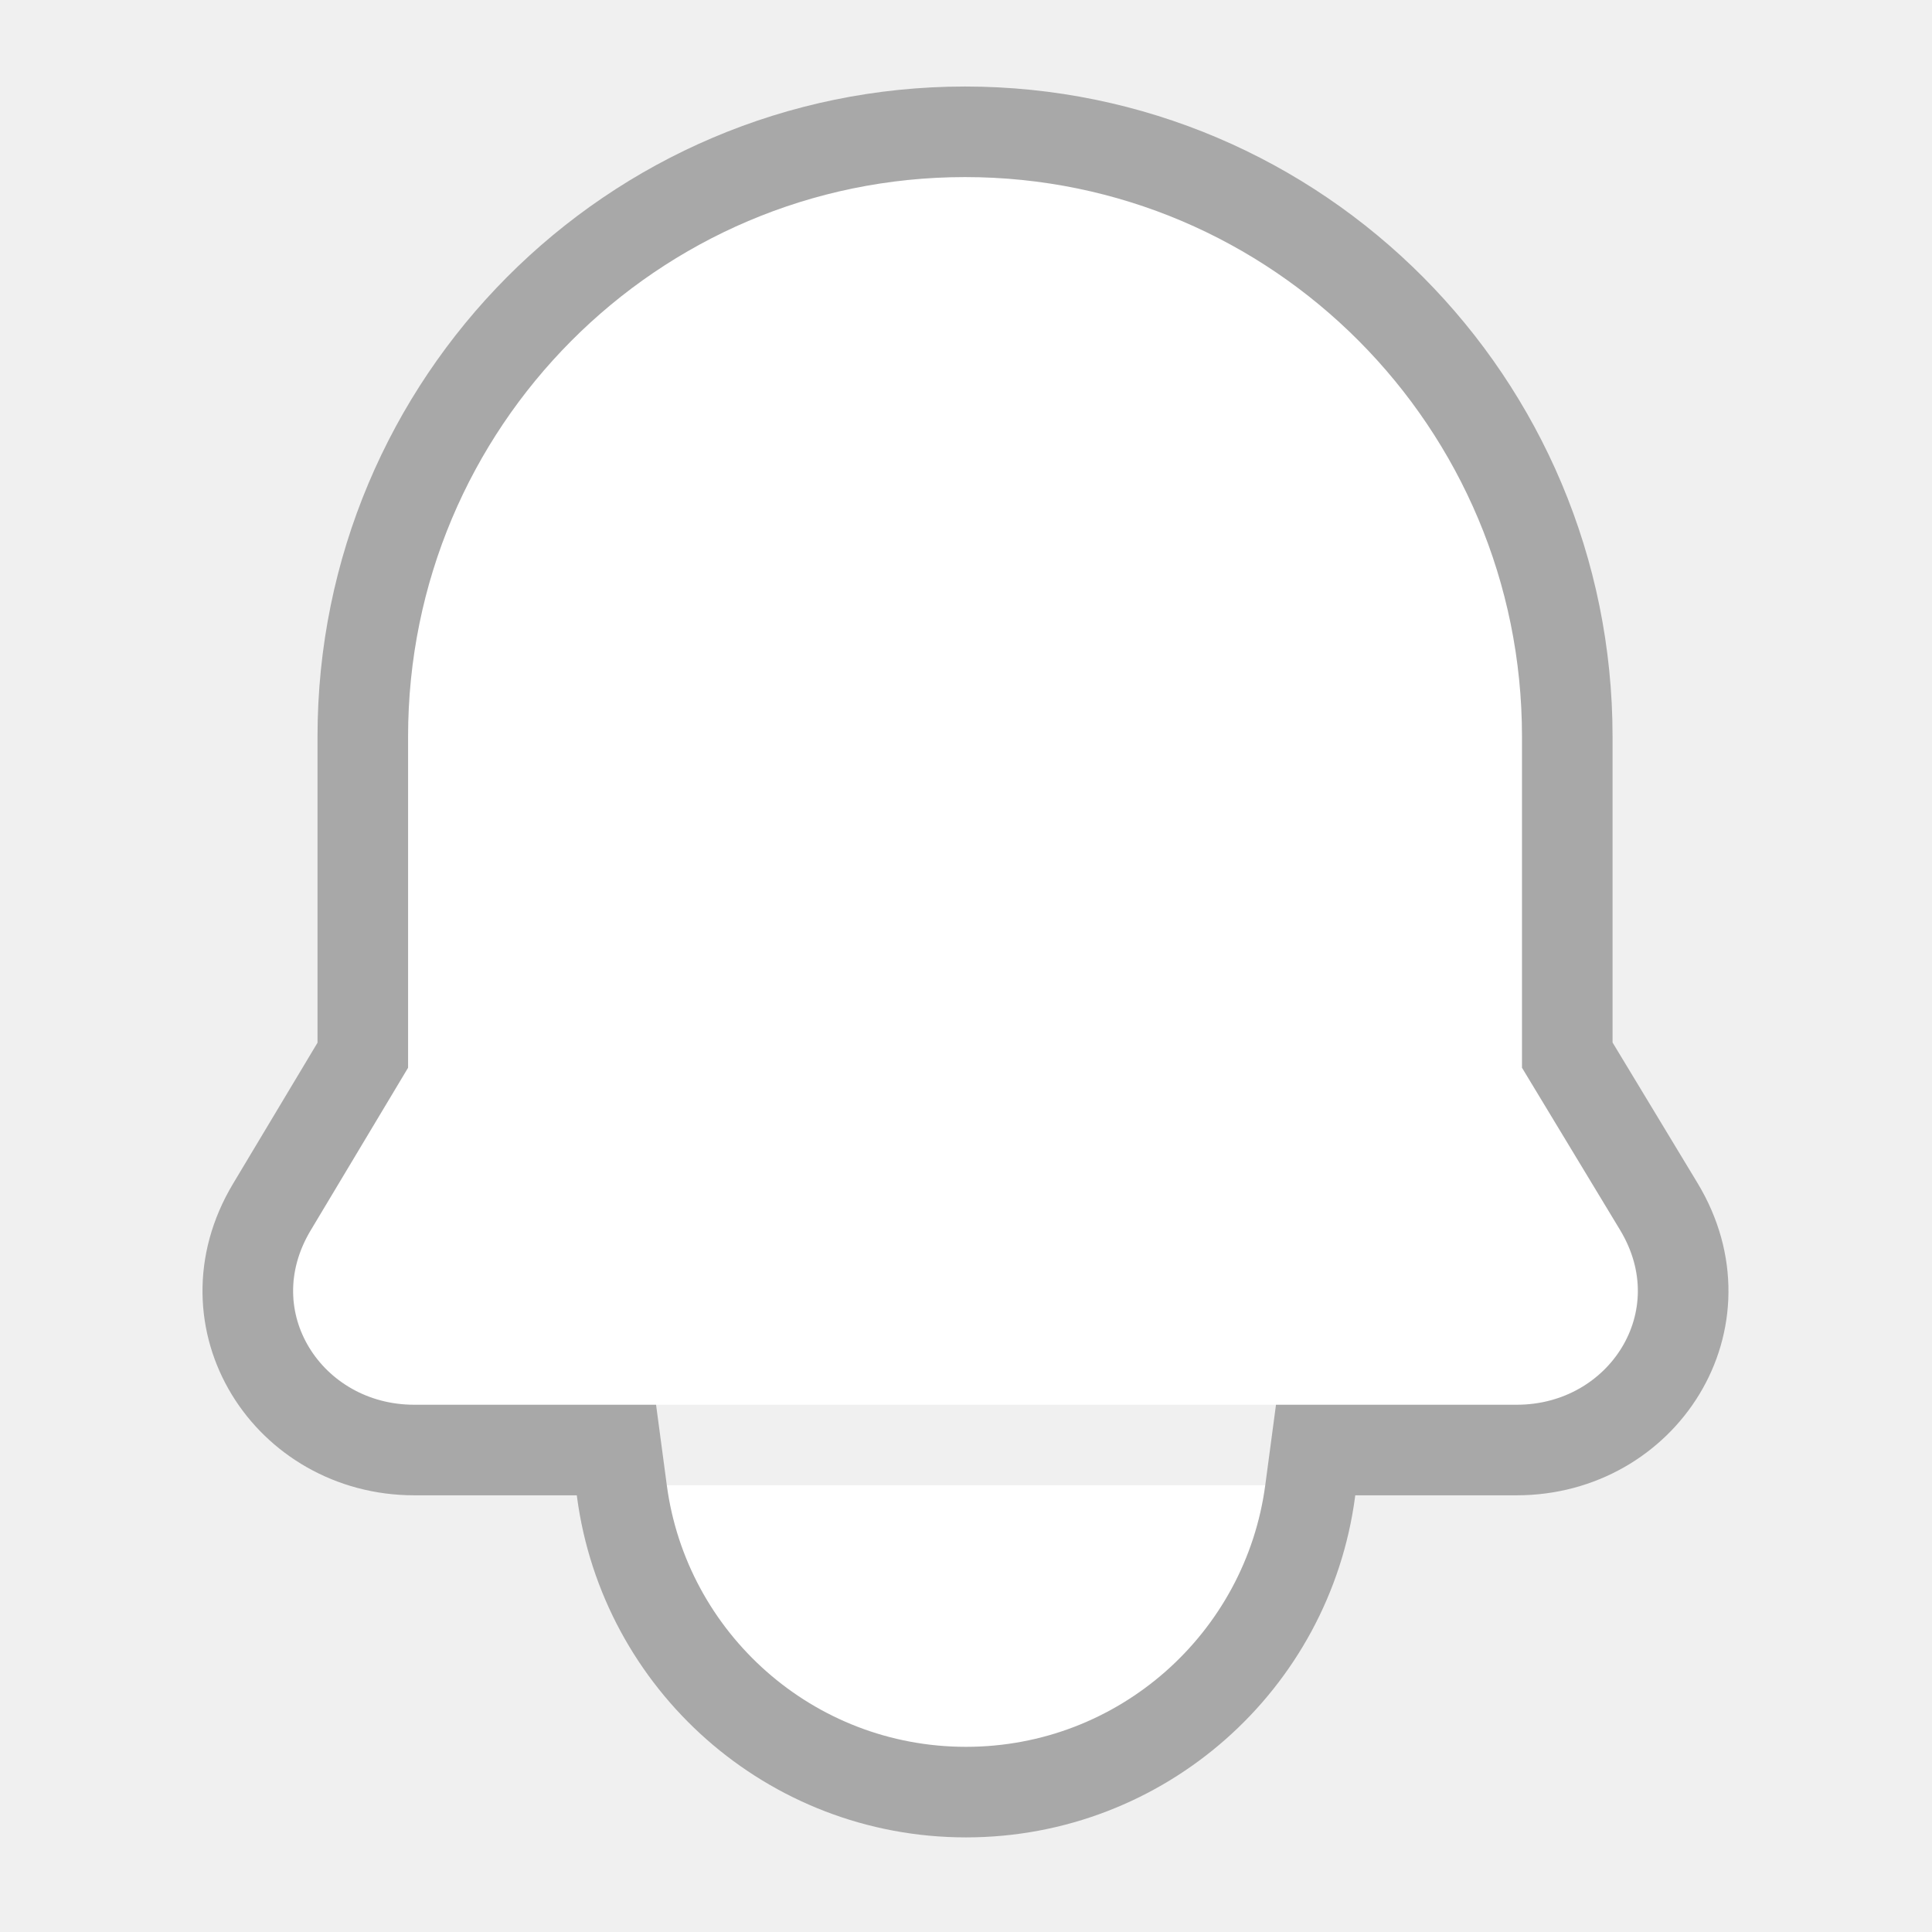
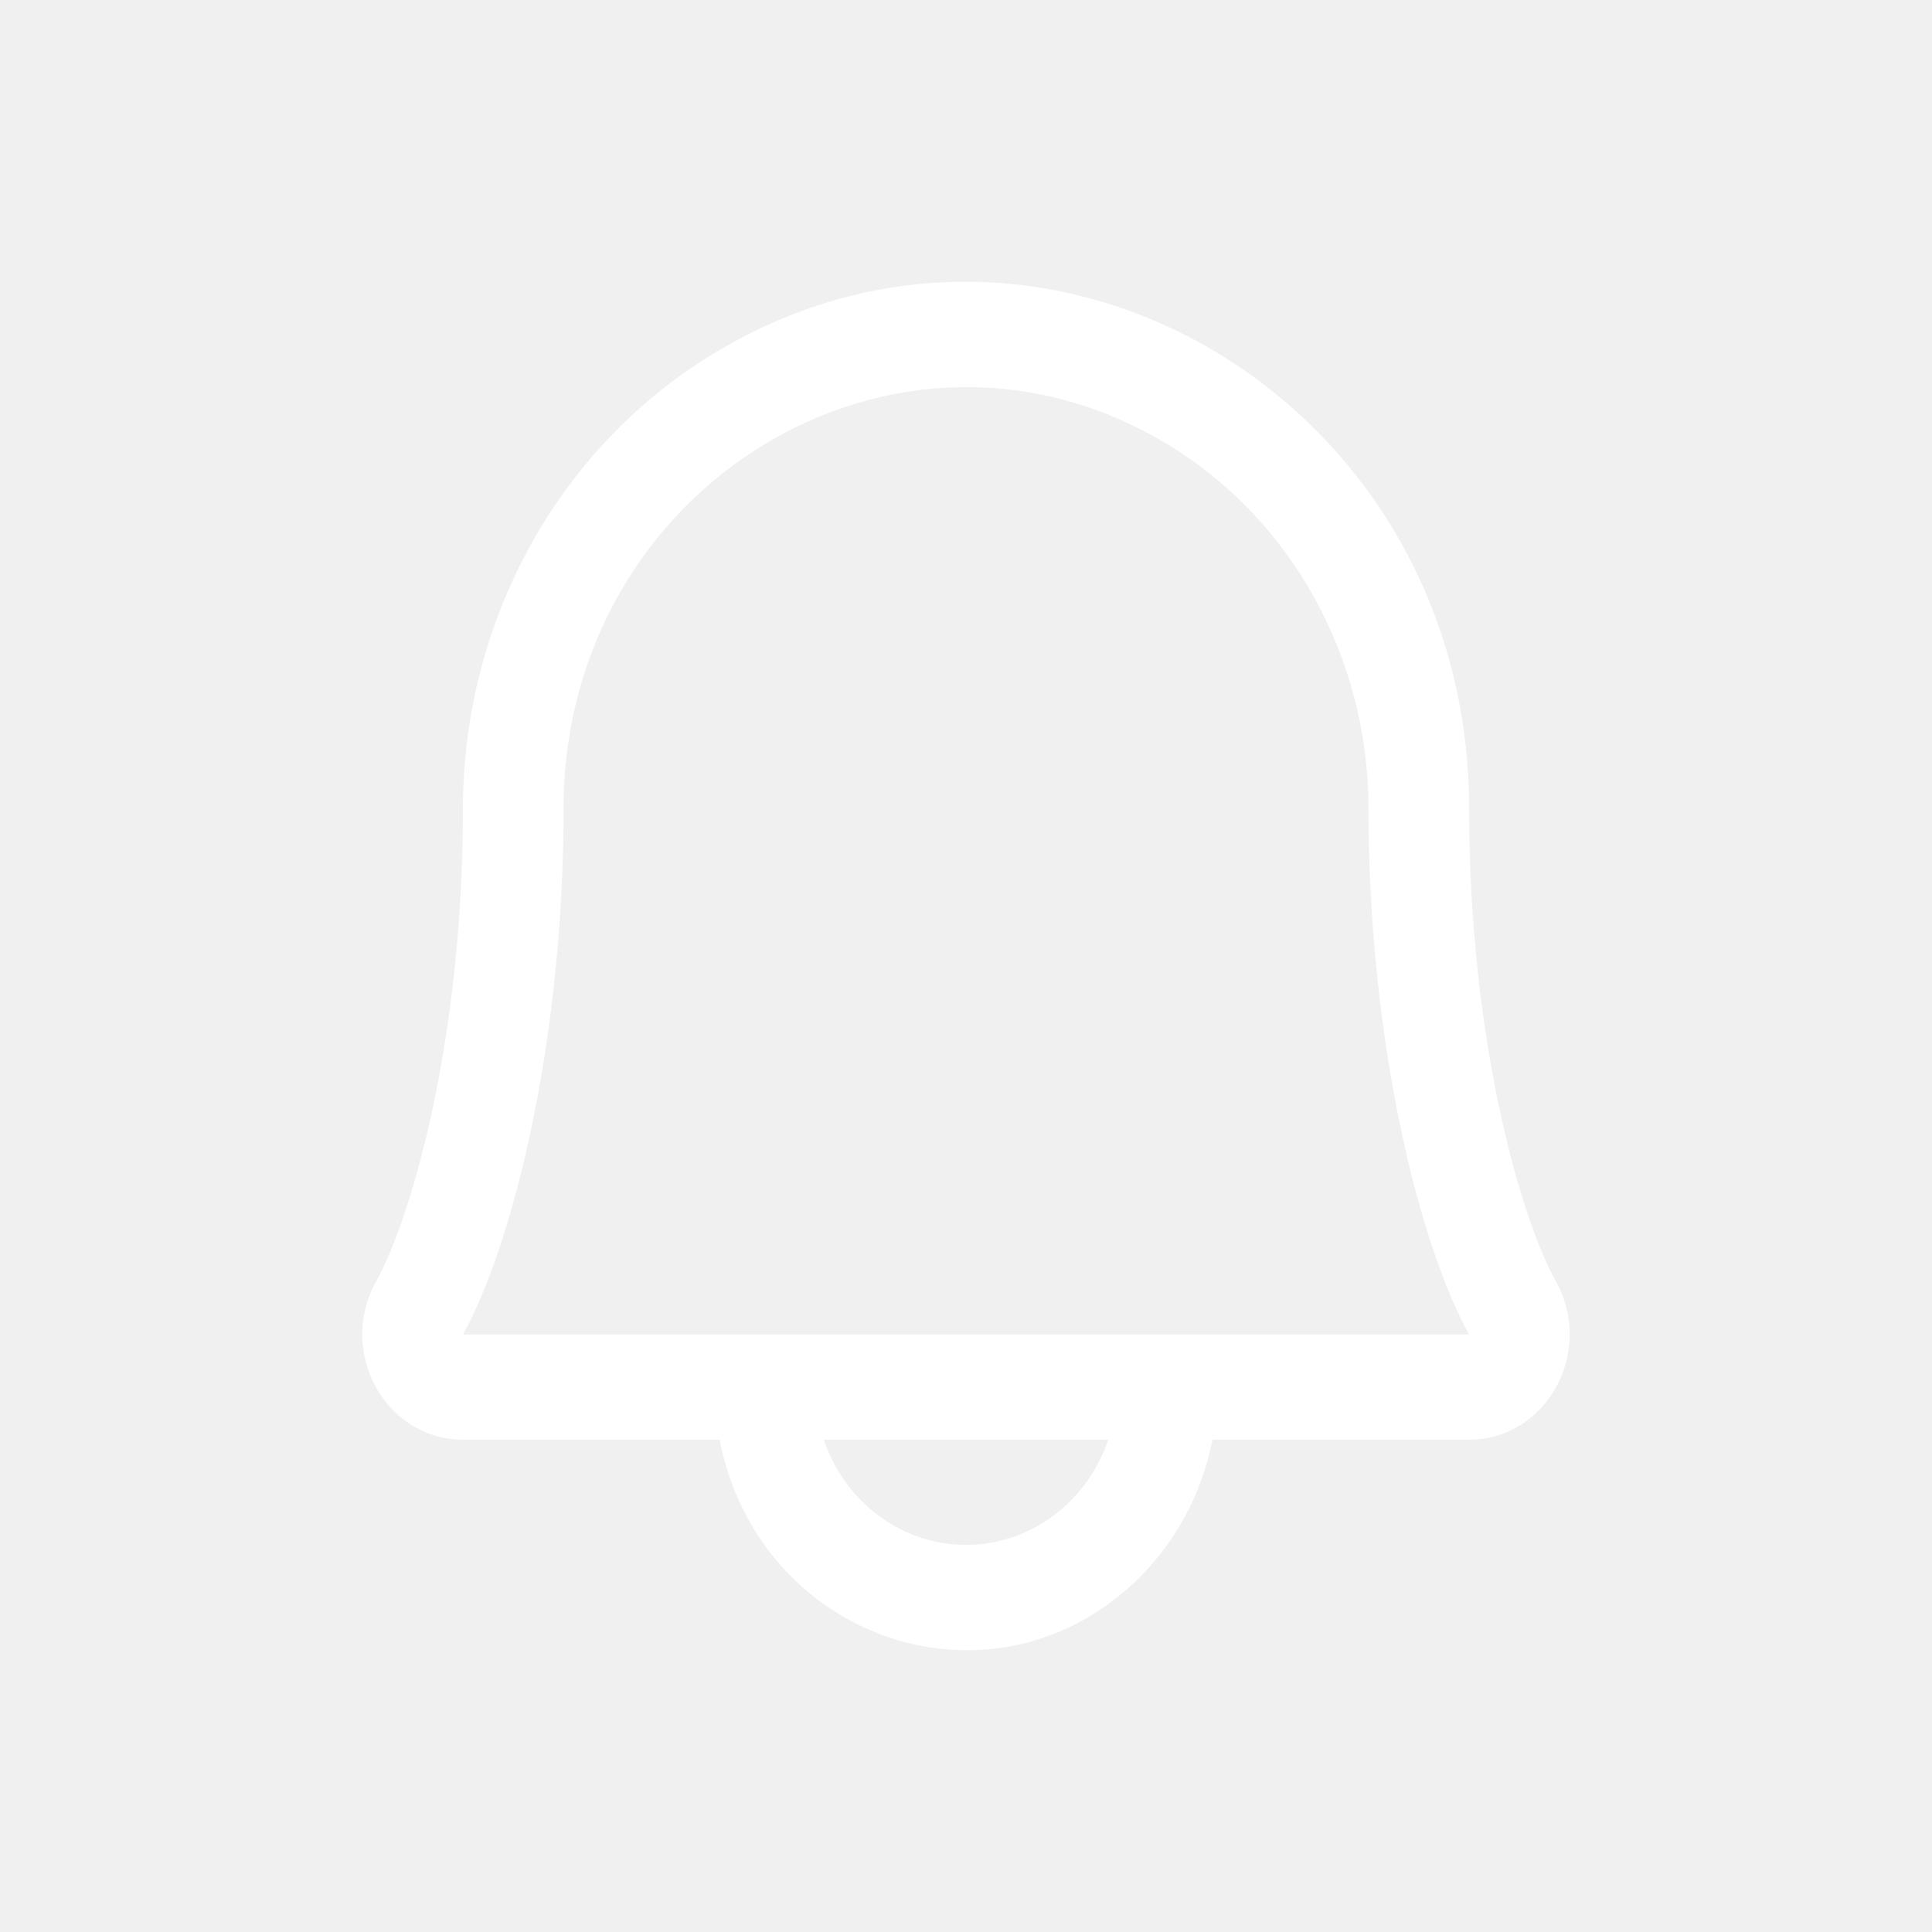
- <svg xmlns="http://www.w3.org/2000/svg" width="24" height="24" viewBox="0 0 32 32" fill="none">
-   <g id="alert/ic_notification_fill">
-     <g id="icon">
-       <path d="M6.759 12.2C6.759 7.082 10.889 2.933 15.984 2.933C21.079 2.933 25.209 7.082 25.209 12.2V17.685L26.832 20.37C27.638 21.703 26.678 23.267 25.121 23.267H6.862C5.309 23.267 4.348 21.71 5.147 20.377L6.759 17.685V12.2Z" fill="white" />
-       <path d="M16 28.933C18.536 28.933 20.63 27.046 20.956 24.6H11.044C11.37 27.046 13.465 28.933 16 28.933Z" fill="white" />
-       <path d="M21.7 24.699L21.791 24.017H25.121C27.209 24.017 28.609 21.86 27.474 19.982L25.959 17.476V12.2C25.959 6.671 21.497 2.183 15.984 2.183C10.472 2.183 6.009 6.671 6.009 12.2V17.478L4.503 19.992C3.378 21.87 4.779 24.017 6.862 24.017H10.21L10.301 24.699C10.676 27.513 13.084 29.683 16 29.683C18.916 29.683 21.325 27.513 21.7 24.699Z" stroke="black" stroke-opacity="0.3" stroke-width="1.5" />
-     </g>
-   </g>
+ <svg xmlns="http://www.w3.org/2000/svg" width="24" height="24" viewBox="0 0 24 24" fill="none">
+   <path d="M19.328 15.919C18.894 15.139 18.25 12.929 18.25 10.044C18.25 5.014 13.042 1.87 8.876 4.385C6.942 5.552 5.751 7.709 5.751 10.044C5.751 12.93 5.106 15.139 4.672 15.919C4.187 16.788 4.784 17.88 5.746 17.884C5.748 17.884 5.749 17.884 5.751 17.884H8.939C9.421 20.348 12.273 21.343 14.073 19.675C14.579 19.206 14.926 18.578 15.062 17.884H18.25C19.212 17.883 19.812 16.793 19.33 15.923C19.329 15.921 19.329 15.92 19.328 15.919ZM12 19.191C11.206 19.191 10.498 18.667 10.233 17.884H13.767C13.503 18.667 12.795 19.191 12 19.191ZM5.751 16.578C6.352 15.496 7.001 12.991 7.001 10.044C7.001 6.02 11.167 3.505 14.5 5.517C16.047 6.451 17 8.176 17 10.044C17 12.988 17.647 15.494 18.25 16.578H5.751Z" fill="white" />
</svg>
